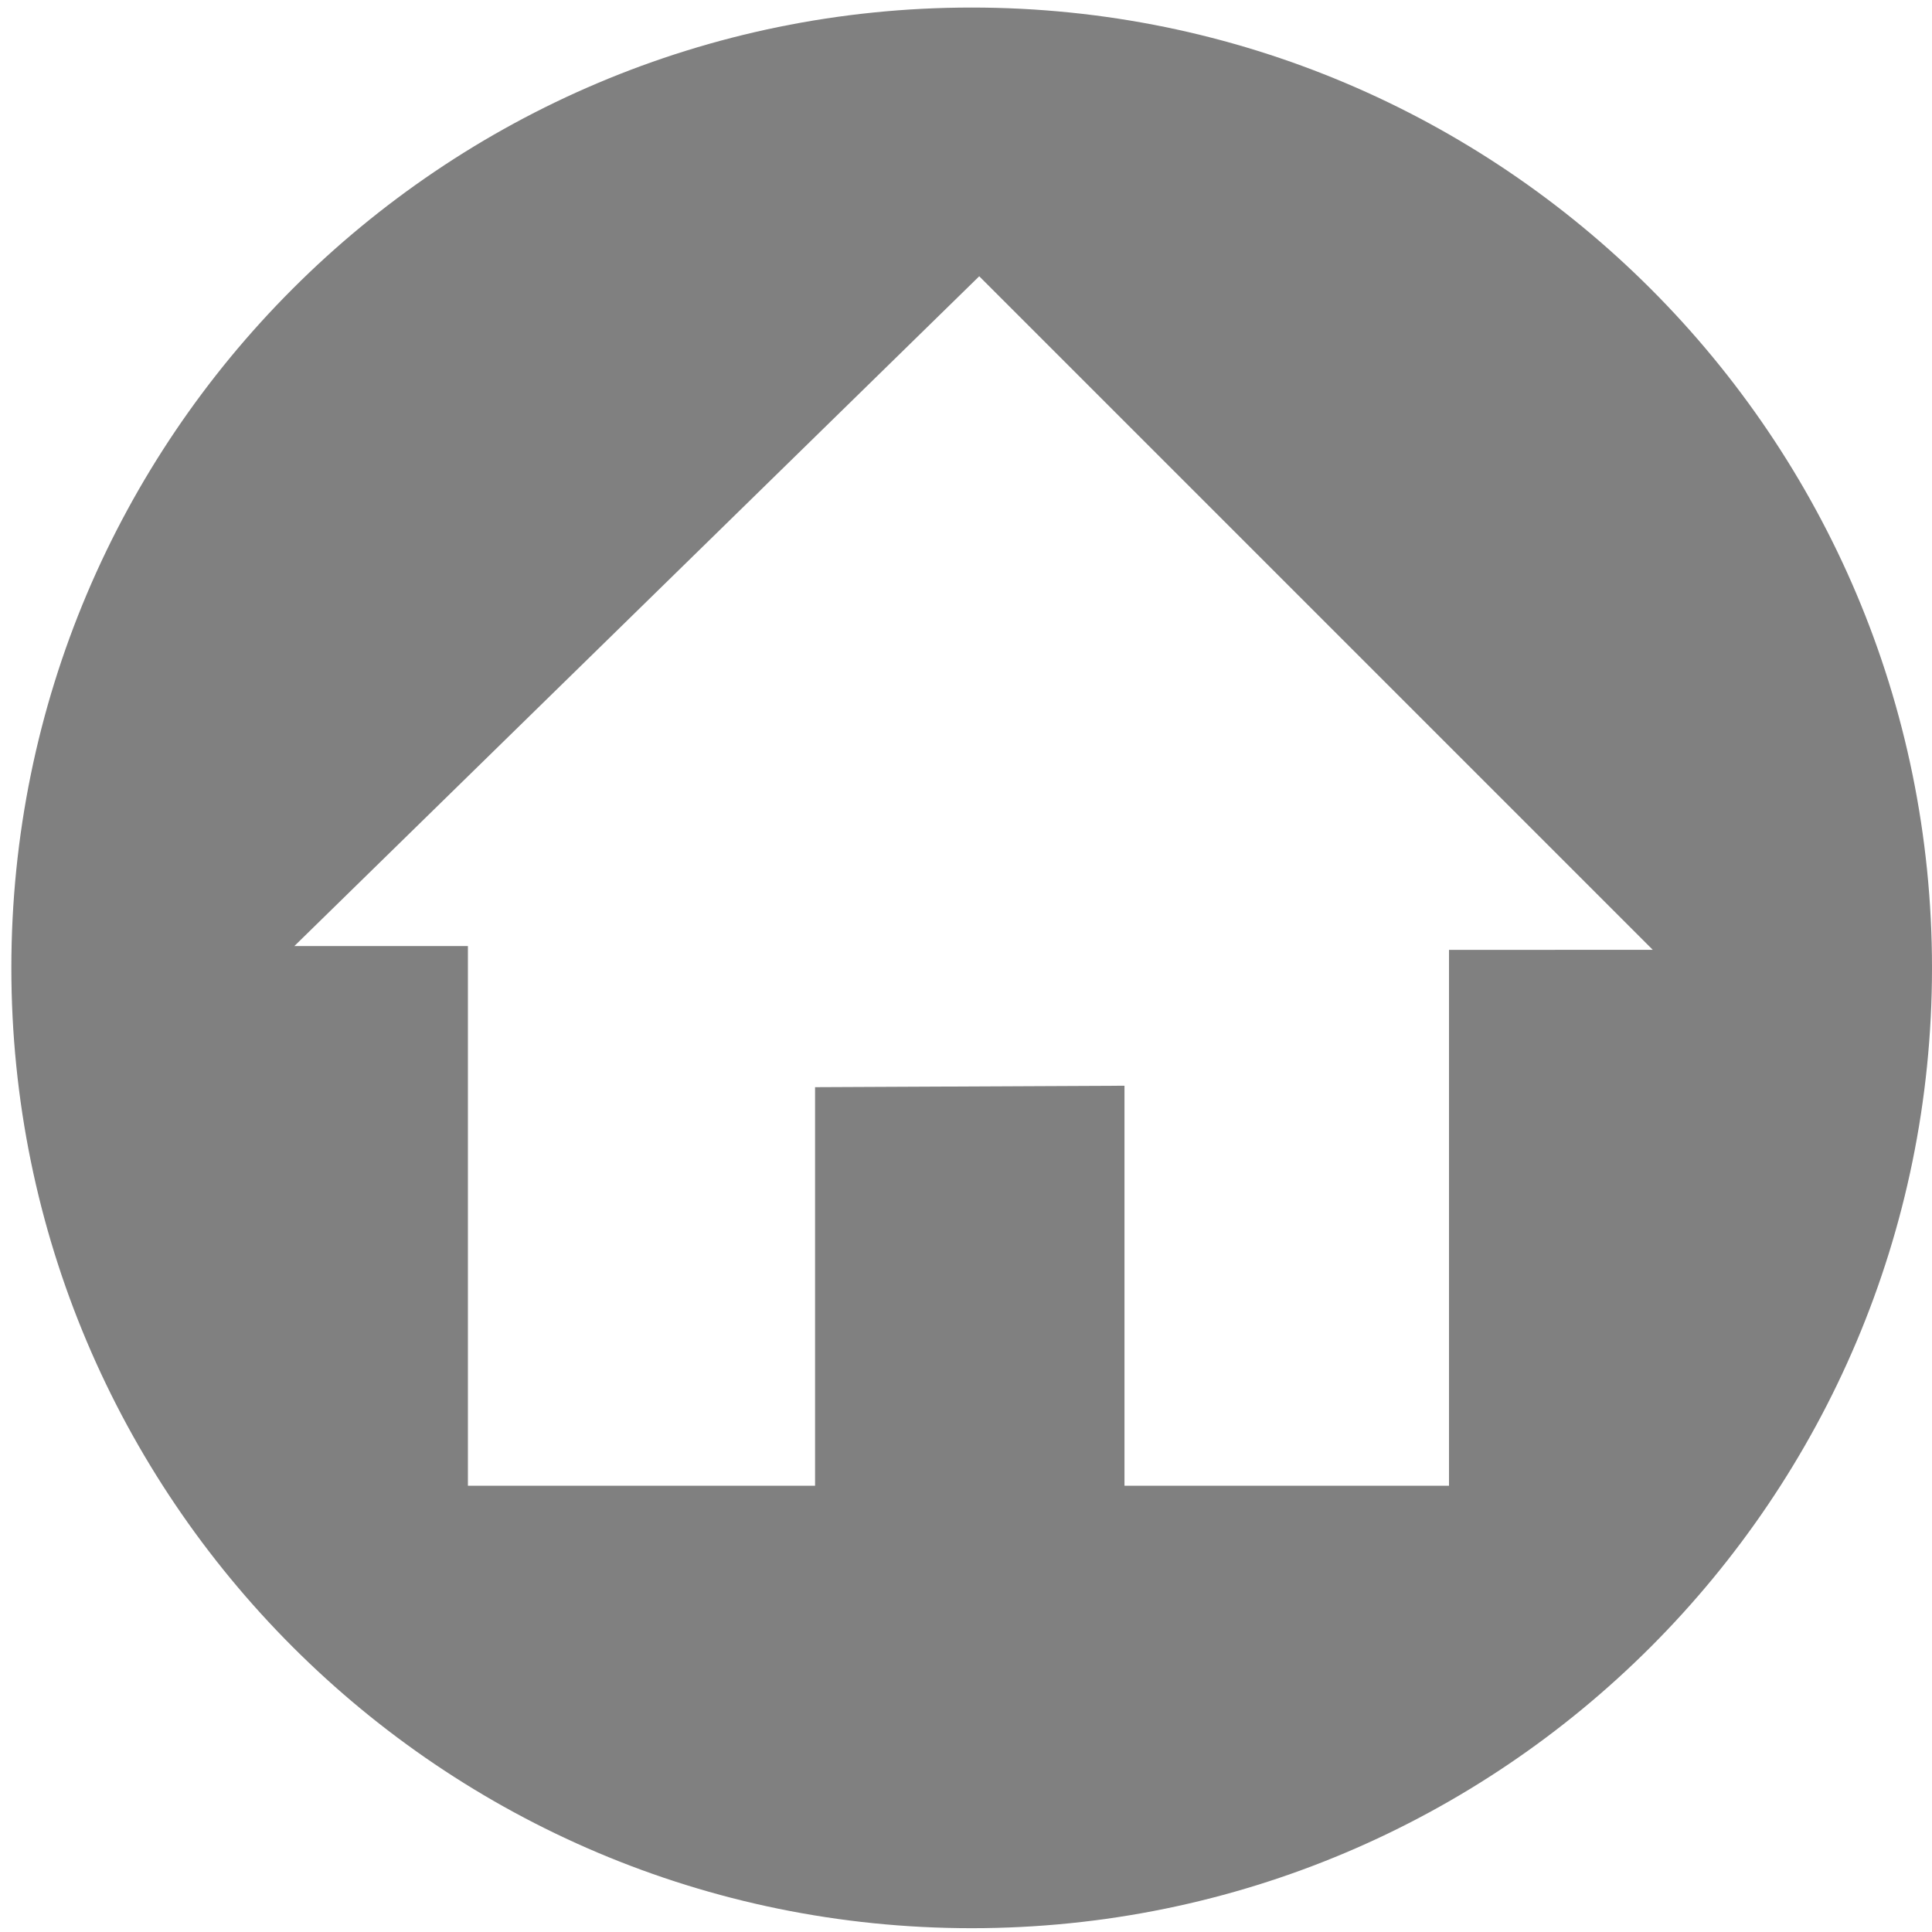
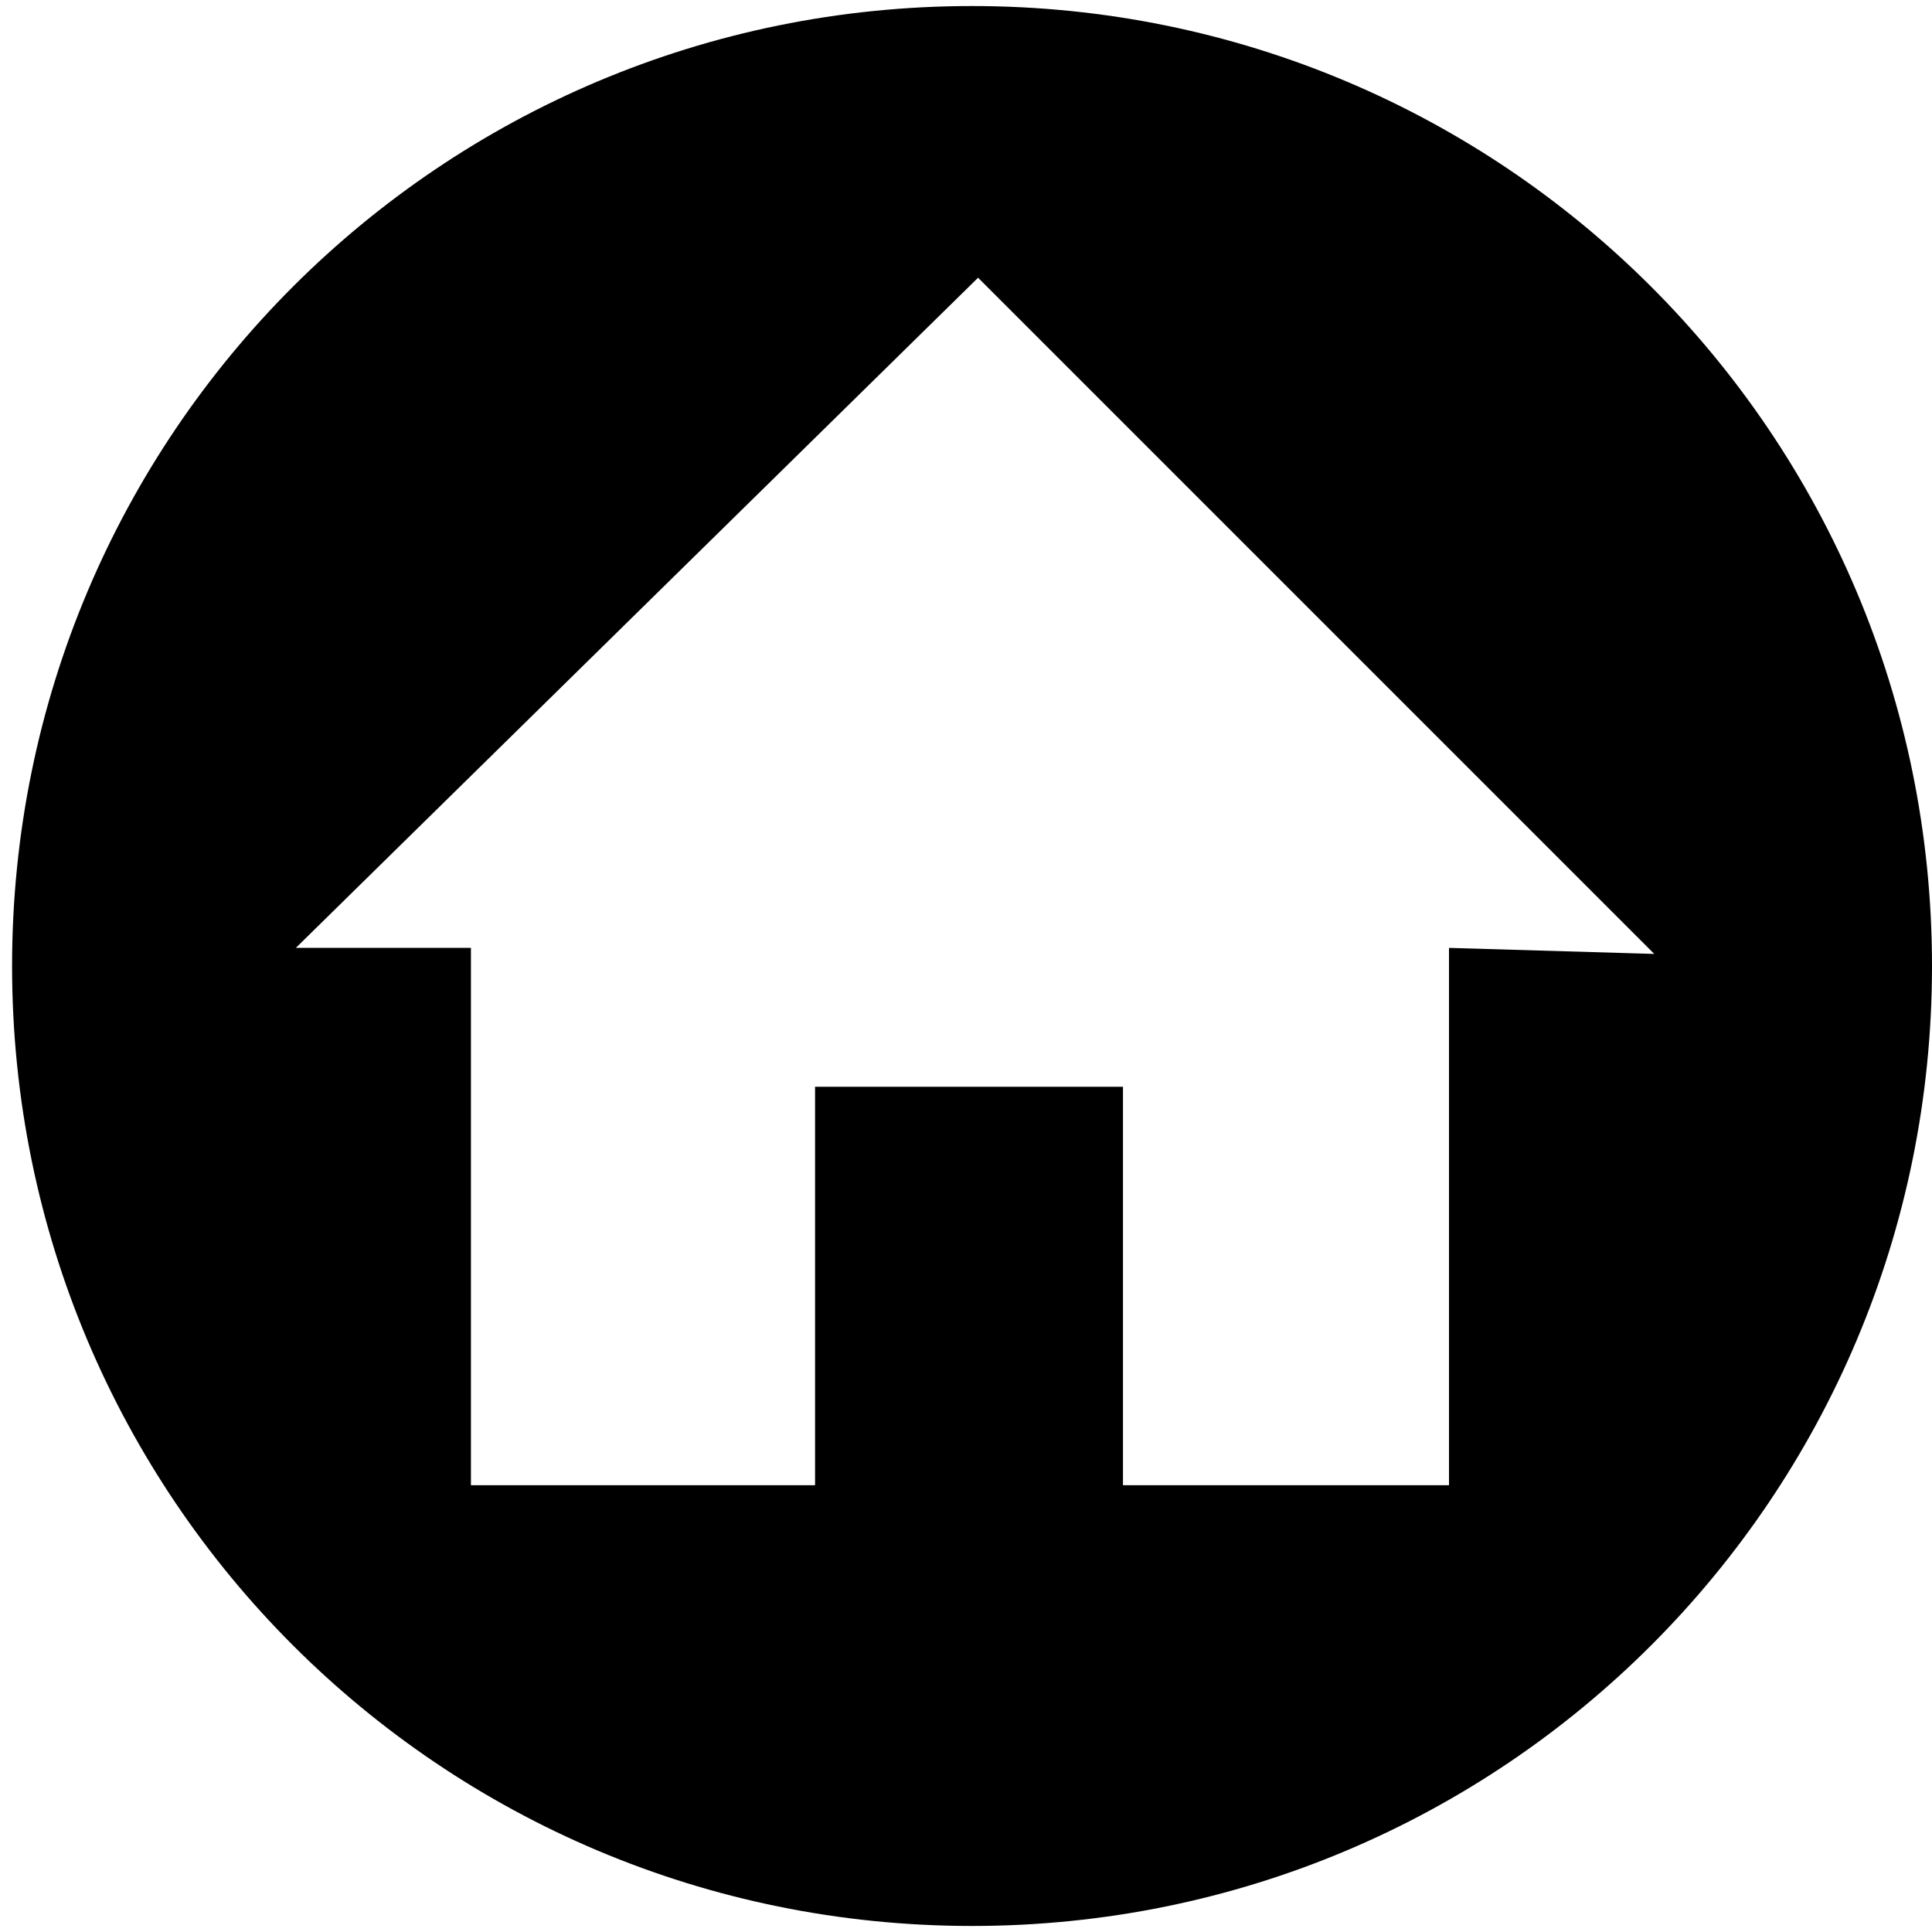
- <svg xmlns="http://www.w3.org/2000/svg" version="1.1" id="Ebene_1" x="0px" y="0px" width="32px" height="32px" viewBox="0 0 32 32" enable-background="new 0 0 32 32" xml:space="preserve">
-   <path fill="grey" d="M16.094,0.125c-8.785,0-15.906,7.122-15.906,15.906c0,8.783,7.122,15.906,15.906,15.906  C24.878,31.938,32,24.814,32,16.031C32,7.247,24.878,0.125,16.094,0.125z M24,15.733v8.875h-5.375v-6.625L13.5,18.007v6.601H7.75  V15.67H4.875L16.219,4.576l11.156,11.156L24,15.733L24,15.733z" />
+ <svg xmlns="http://www.w3.org/2000/svg" width="32" height="32" viewBox="0 0 32 32">
+   <path class="category_buttons" d="M16.1 0.1c-8.8 0-15.9 7.1-15.9 15.9 0 8.8 7.1 15.9 15.9 15.9C24.9 31.9 32 24.8 32 16 32 7.2 24.9 0.1 16.1 0.1zM24 15.7v8.9h-5.4v-6.6L13.5 18v6.6H7.8V15.7H4.9L16.2 4.6l11.2 11.2L24 15.7 24 15.7z" />
</svg>
